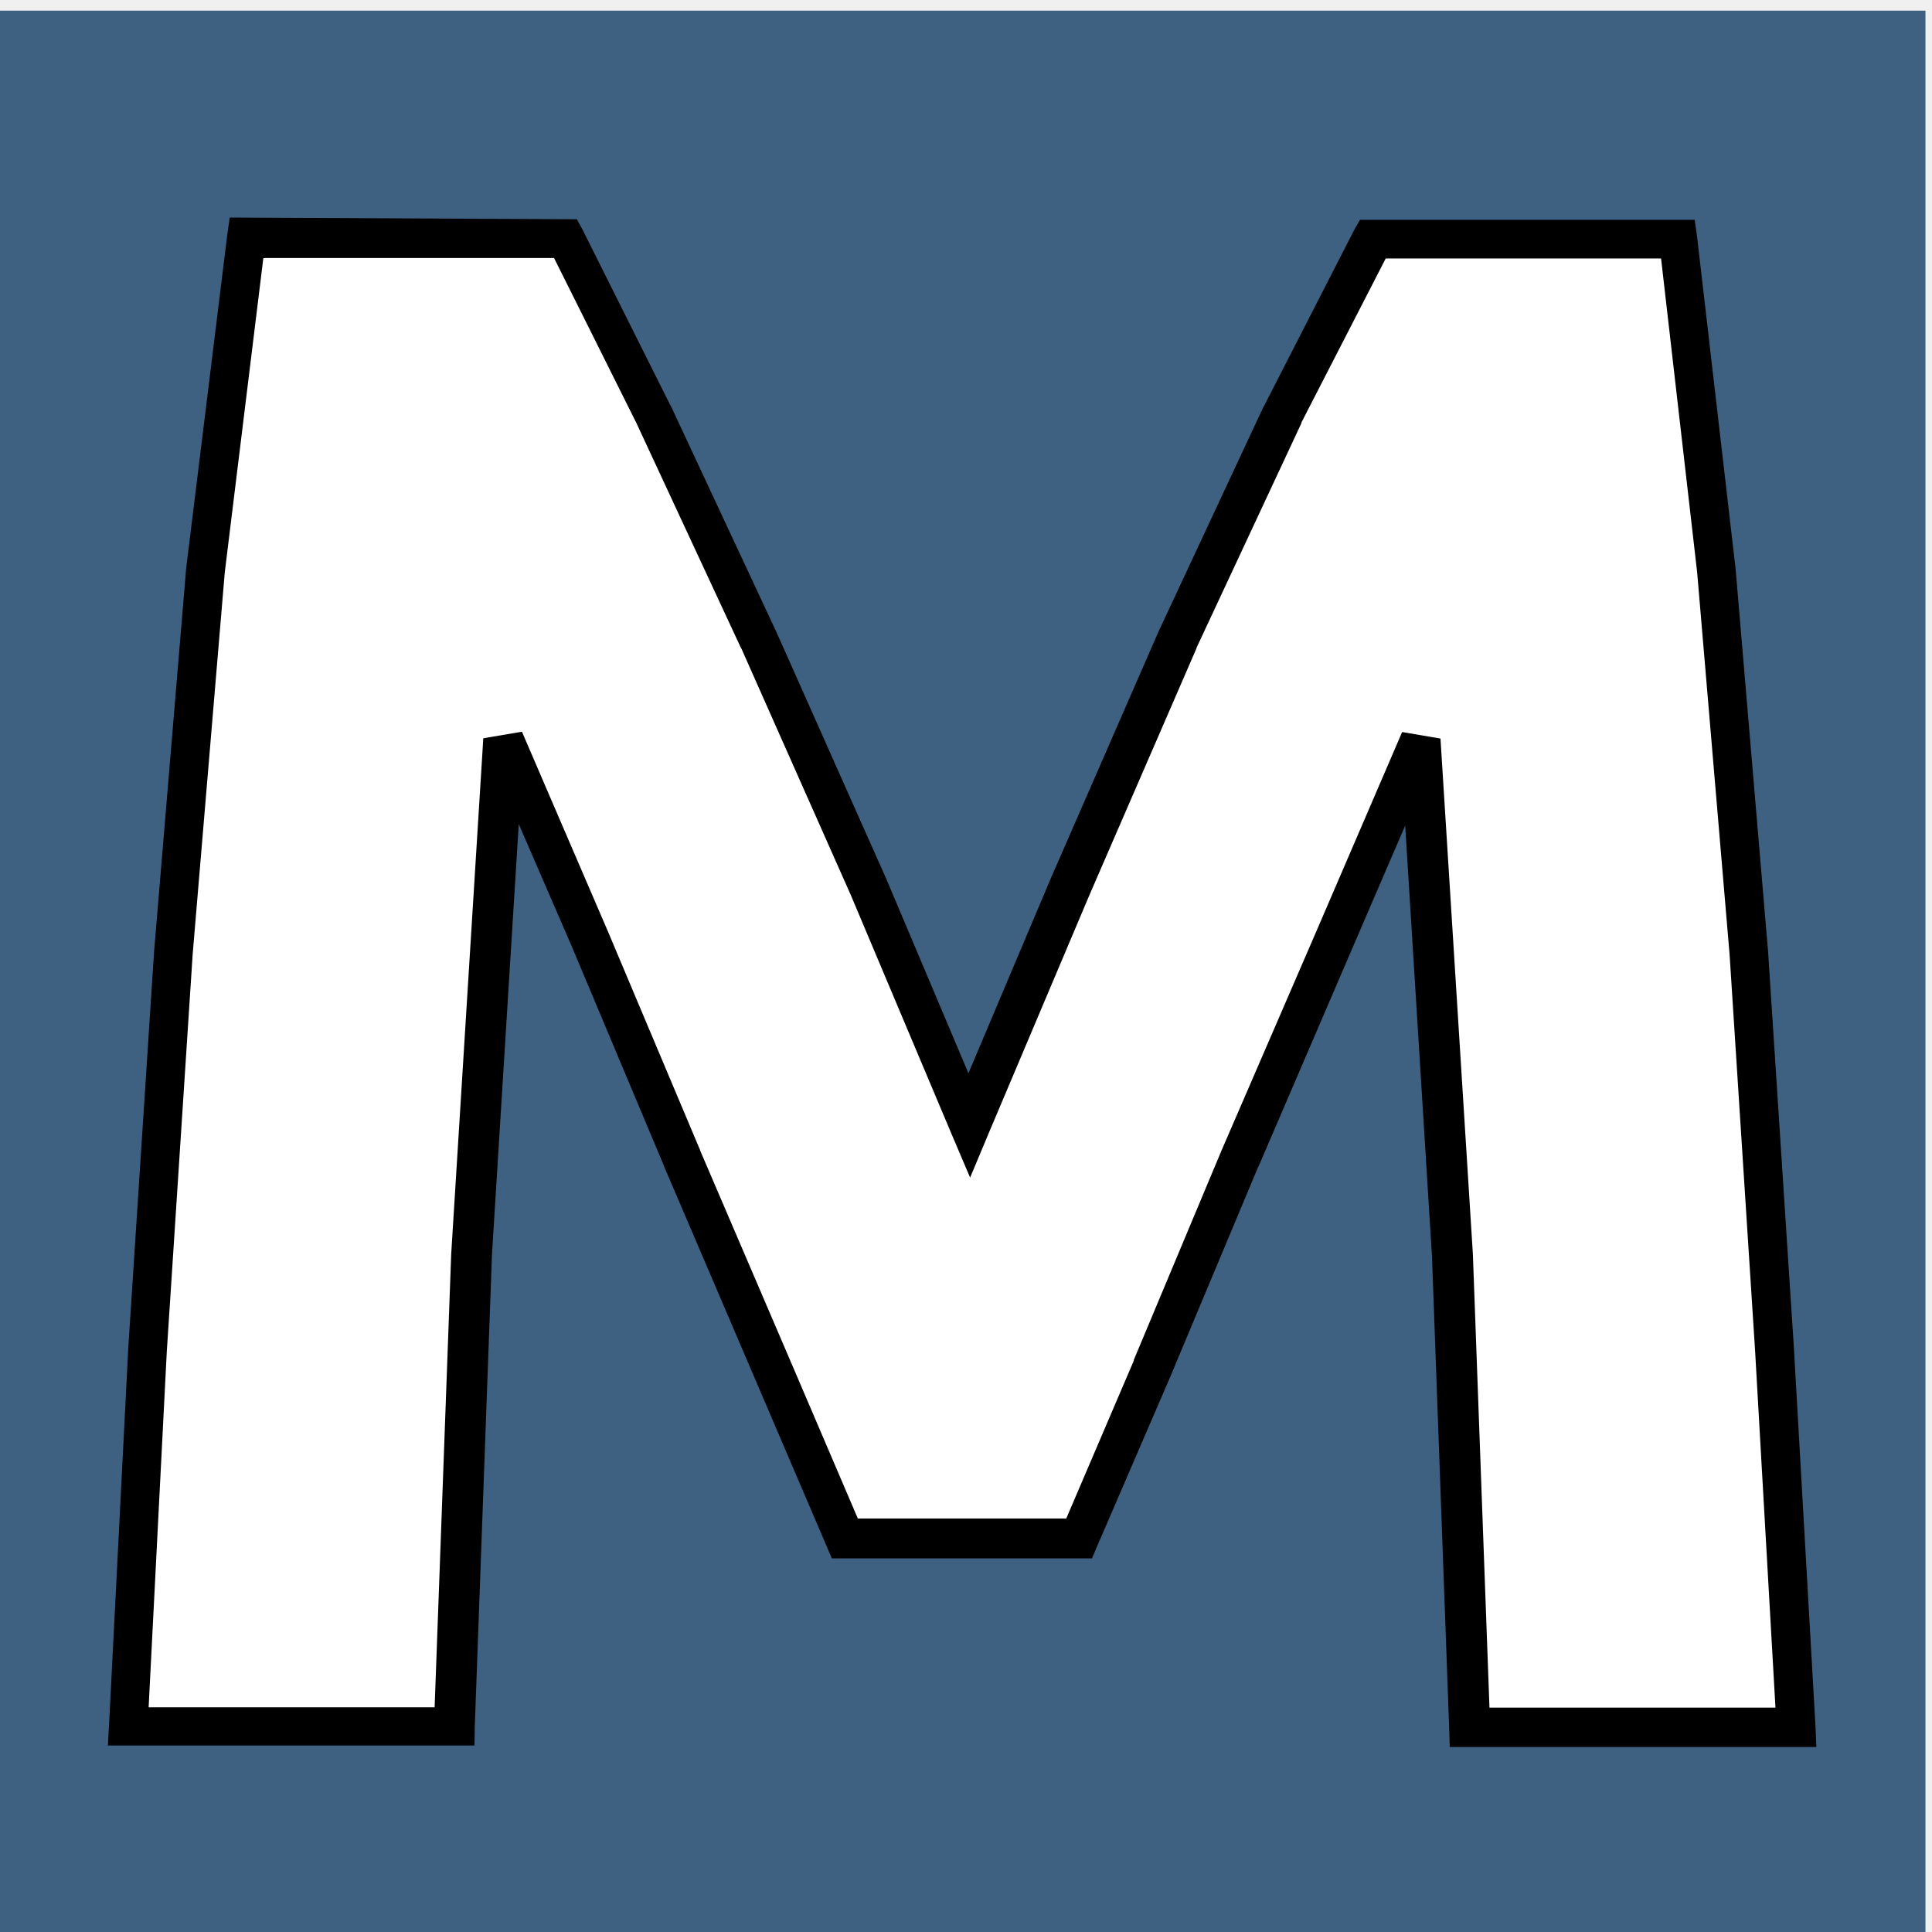
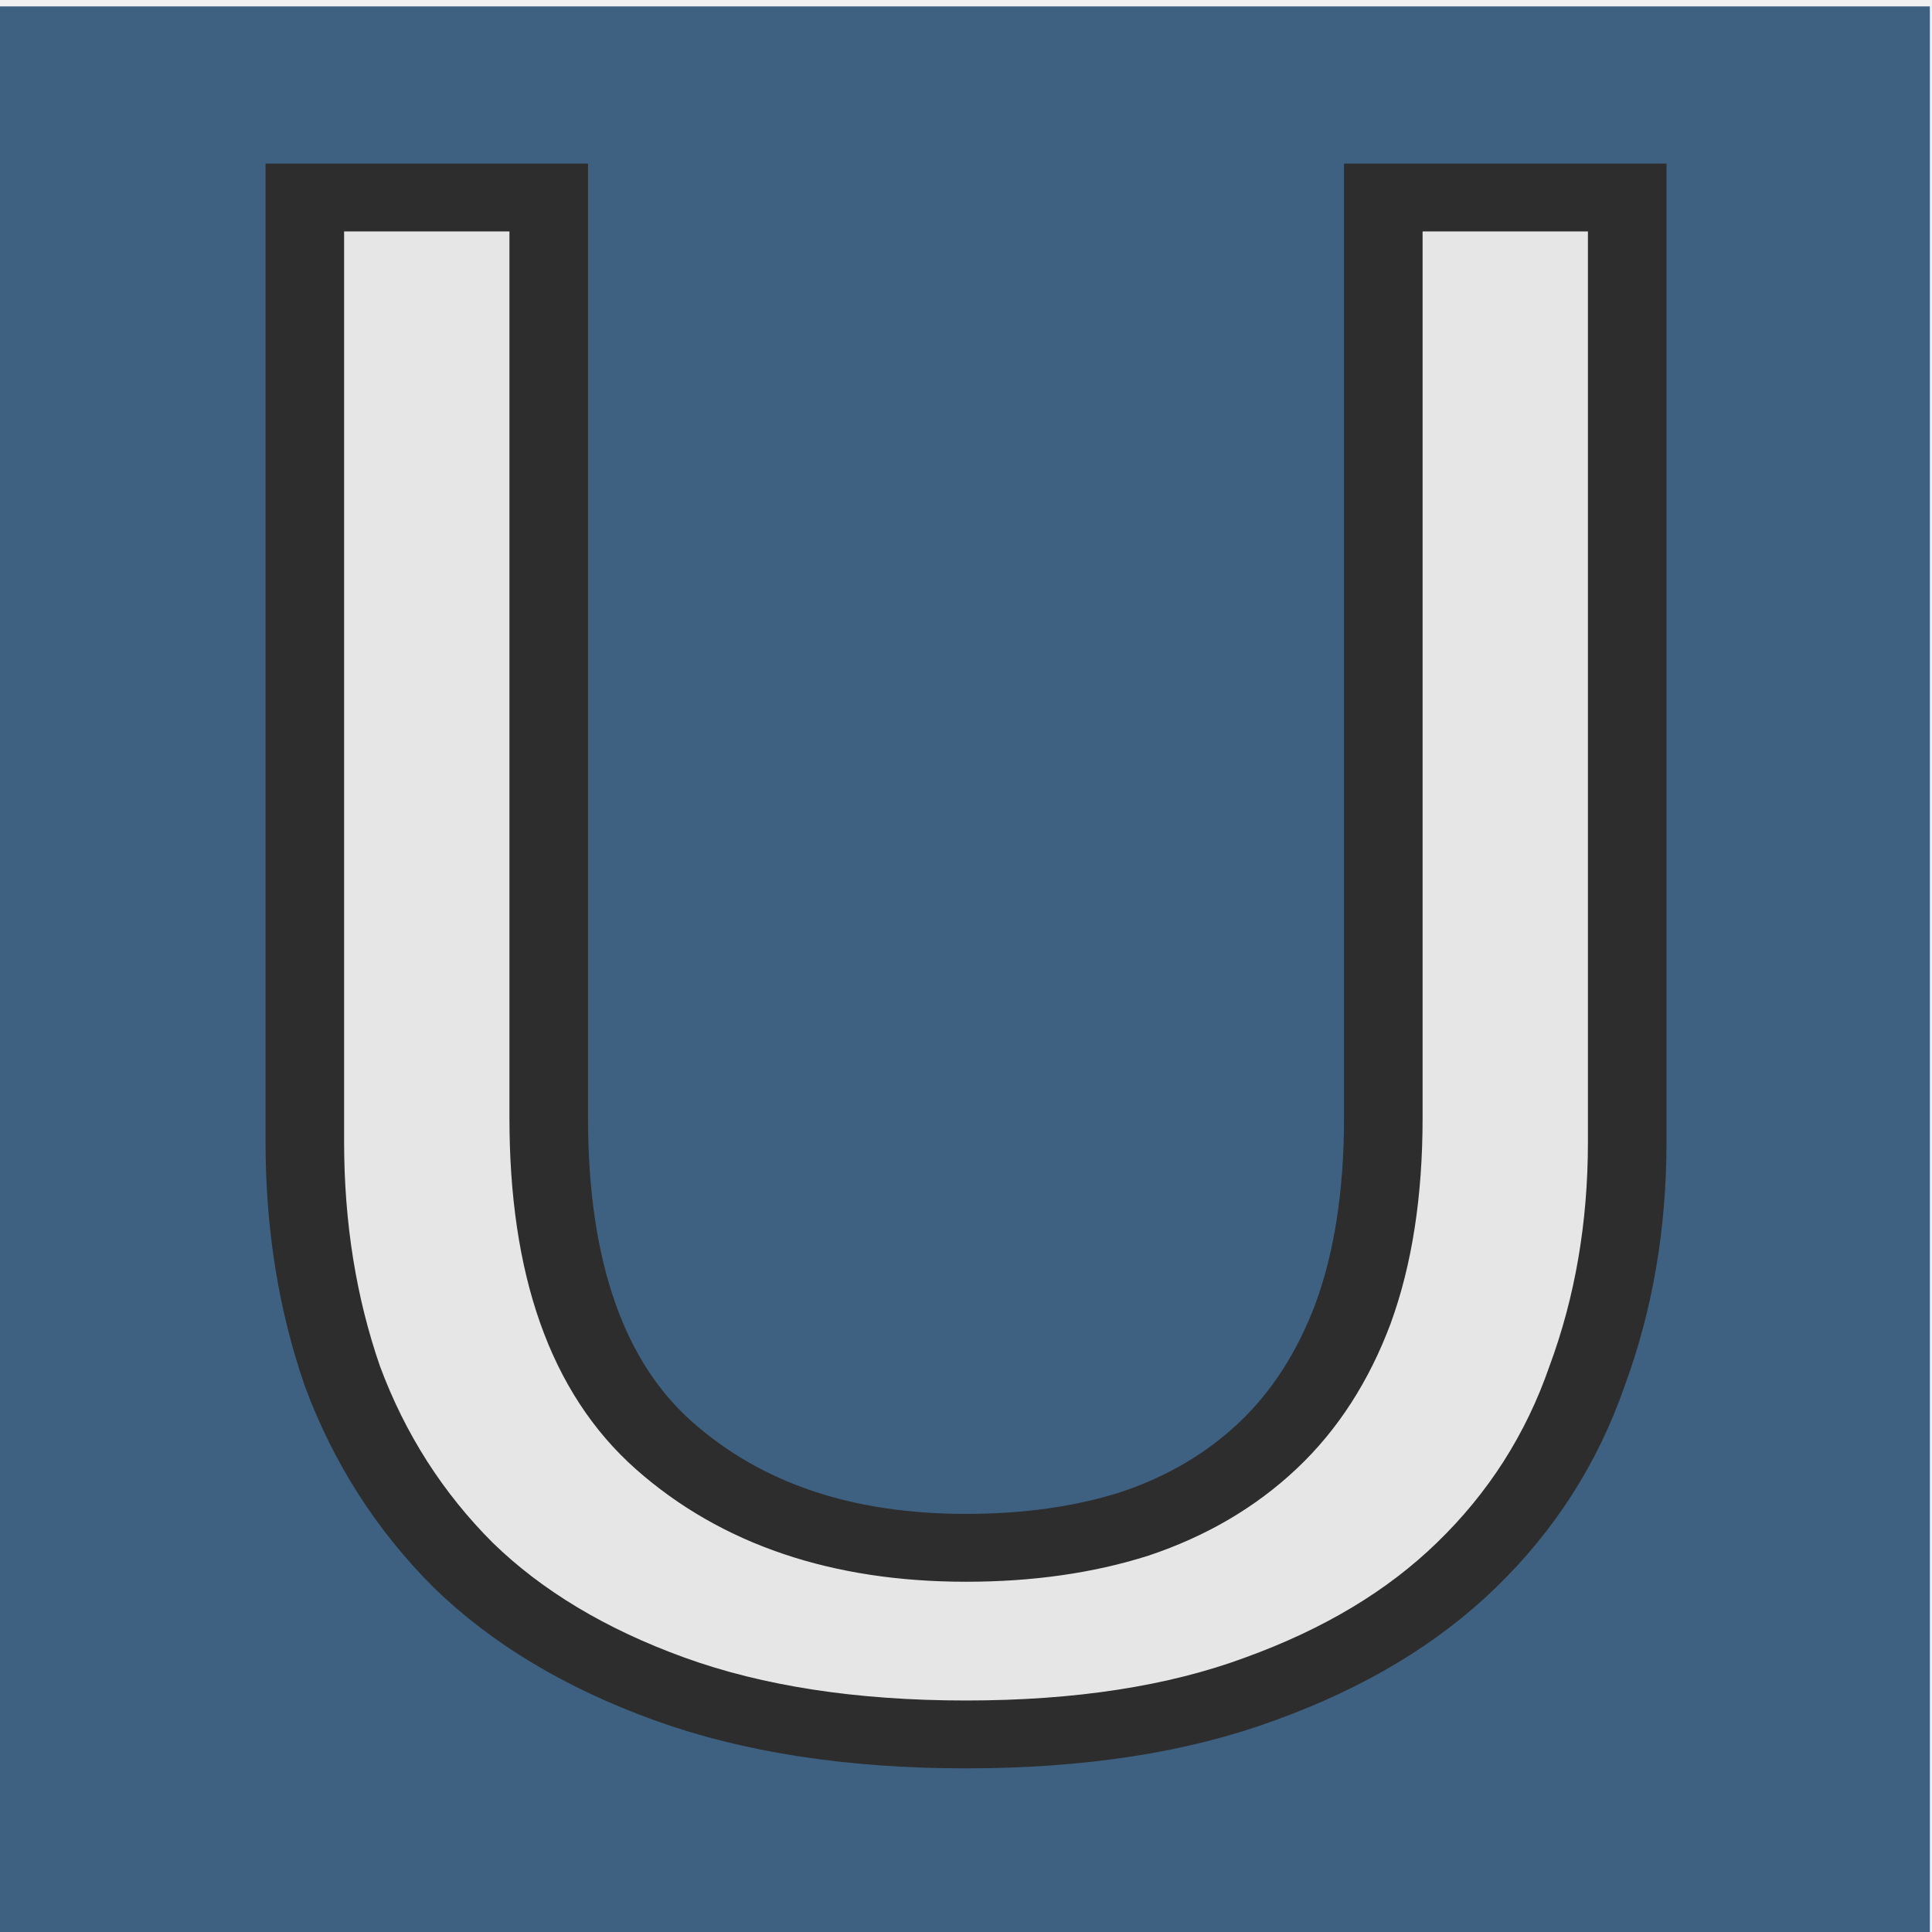
- <svg xmlns="http://www.w3.org/2000/svg" width="48" height="48" version="1.1" viewBox="0 0 12.7 12.7">
-   <path d="m-.043.07h12.7v12.7h-12.7z" fill="#3e6182" />
-   <g fill="#fff">
-     <path d="m3.73 1.56q.254.466.579 1.16.339.677.691 1.48.367.79.72 1.62t.663 1.57q.31-.734.663-1.57.353-.833.706-1.62.367-.804.691-1.48.339-.691.593-1.16h2q.141.974.254 2.19.127 1.2.212 2.51.099 1.3.169 2.61.085 1.31.141 2.47h-2.14q-.042-1.42-.113-3.1t-.212-3.39q-.254.593-.564 1.31-.31.72-.621 1.44-.296.72-.579 1.38-.282.649-.48 1.12h-1.54q-.198-.466-.48-1.12-.282-.663-.593-1.38-.296-.72-.607-1.44-.31-.72-.564-1.31-.141 1.71-.212 3.39-.071 1.68-.113 3.1h-2.14q.056-1.16.127-2.47.085-1.31.169-2.61.099-1.31.212-2.51.127-1.21.268-2.19z" />
-     <path d="m1.51 1.43-.016.113-.27 2.19-.211 2.52-.17 2.61v.002l-.126 2.47-.008.139h2.41l.002-.127.113-3.1.176-2.83.348.803.605 1.44v.002l1.07 2.5.035.082h1.71l.035-.082.479-1.11.578-1.38.002-.002.619-1.44.346-.803.176 2.83.113 3.1.004.127h2.41l-.006-.139-.141-2.47v-.002l-.17-2.61v-.002l-.213-2.51v-.003l-.254-2.19-.016-.113h-2.2l-.039.068-.594 1.16-.002.002-.691 1.48-.707 1.62-.541 1.28-.541-1.28-.721-1.62-.002-.004-.691-1.48-.002-.002-.58-1.16-.037-.068h-.08zm.232.266h1.9l.539 1.08.002.002v.002l.688 1.48.002.002.719 1.62.662 1.57.123.289.121-.289.664-1.57.703-1.62v-.003l.691-1.48h-.002l.555-1.08h1.81l.238 2.07v.002l.213 2.51v.002l.168 2.61v.002l.133 2.33h-1.88l-.109-2.98-.213-3.39-.252-.043-.564 1.31-.623 1.44-.578 1.38h.002l-.445 1.04h-1.37l-.445-1.04-.592-1.38v-.002l-.607-1.44-.564-1.31-.254.043-.211 3.39-.109 2.98h-1.88l.119-2.33v-.002l.17-2.61v-.002l.211-2.51v-.002l.254-2.07z" fill="#000" />
-   </g>
+ <svg xmlns="http://www.w3.org/2000/svg" width="48" height="48" version="1.1" viewBox="0 0 12.7 12.7" id="svg3">
+   <defs id="defs3" />
+   <path d="M -0.014,0.042 H 12.686 V 12.742 H -0.014 Z" fill="#3e6182" id="path1" />
+   <path d="m 5.901,12.269 q -1.044,0 -1.812,-0.322 -0.768,-0.322 -1.259,-0.875 Q 2.338,10.503 2.092,9.736 1.862,8.968 1.862,8.077 V 1.397 H 3.352 V 7.908 q 0,1.597 0.706,2.319 0.706,0.722 1.843,0.722 0.568,0 1.029,-0.169 0.476,-0.184 0.814,-0.553 0.338,-0.369 0.522,-0.937 0.184,-0.584 0.184,-1.382 V 1.397 H 9.94 v 6.68 q 0,0.891 -0.246,1.659 -0.23,0.768 -0.737,1.336 -0.491,0.553 -1.259,0.875 -0.752,0.322 -1.797,0.322 z" id="text3" style="font-size:15.357px;font-family:Ubuntu;-inkscape-font-specification:Ubuntu;fill:#e6e6e6;stroke:#2d2d2d;stroke-width:0.48" transform="scale(1.076111,0.929272)" aria-label="U" />
</svg>
